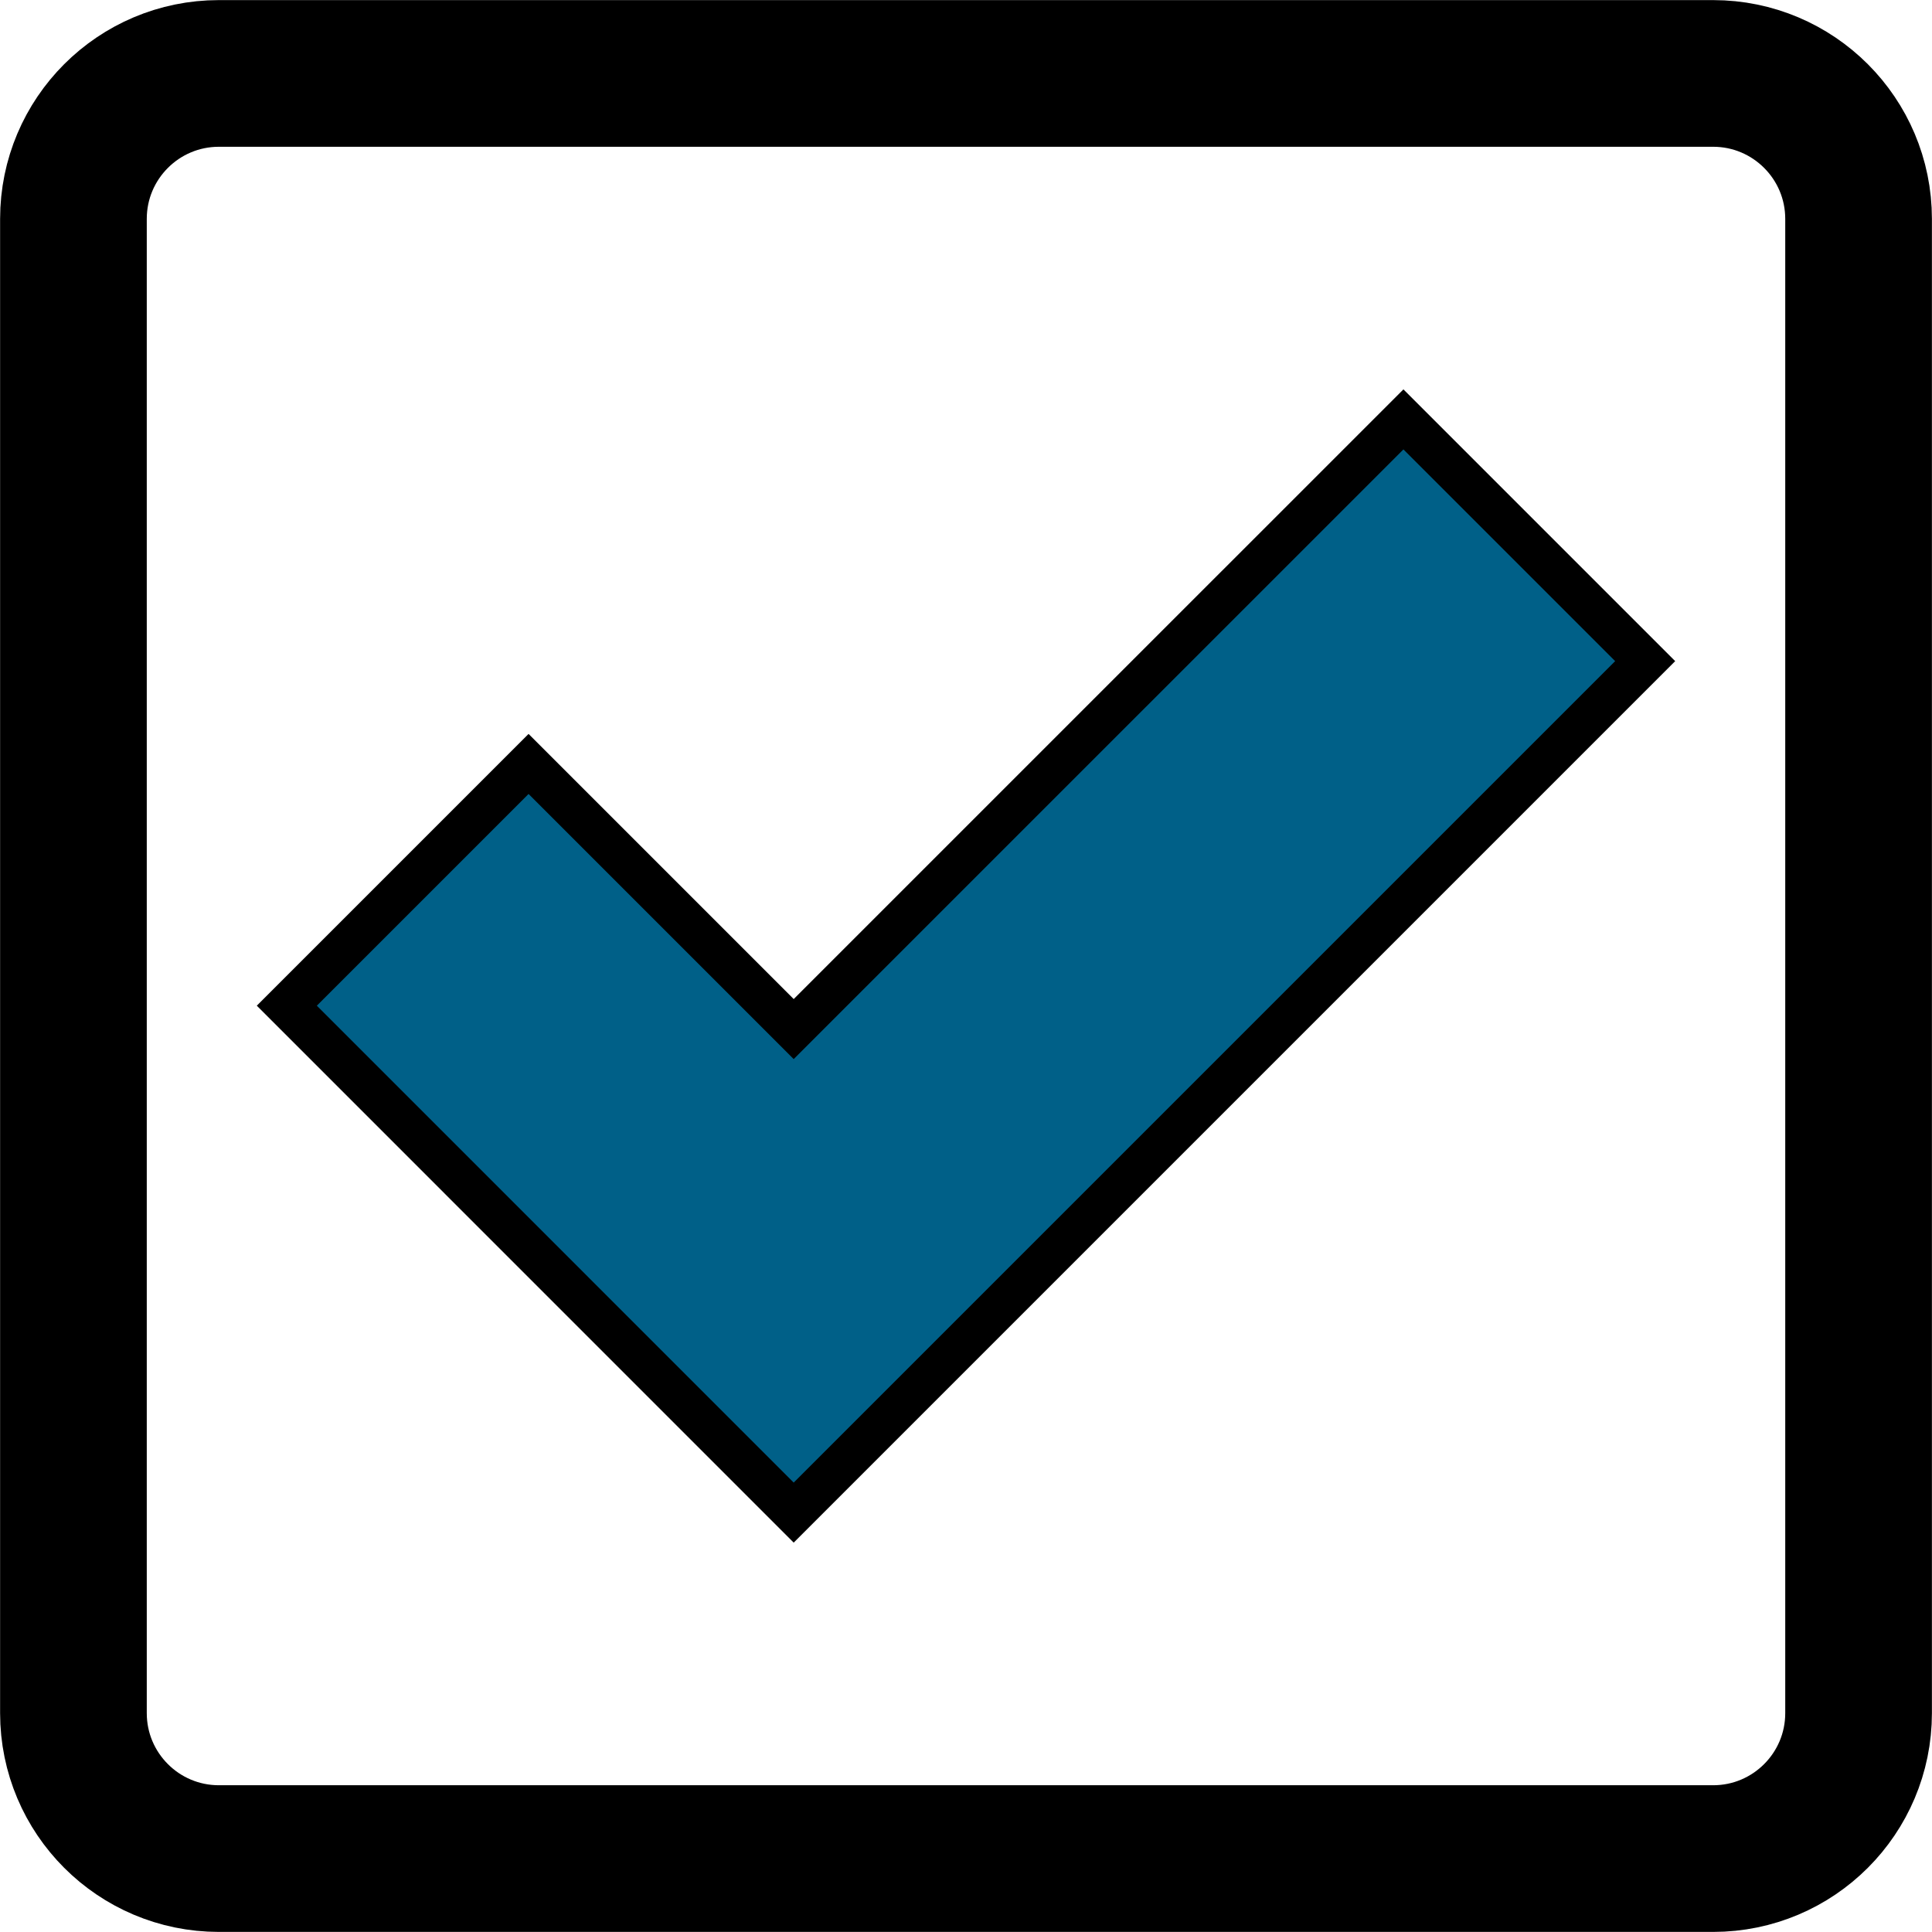
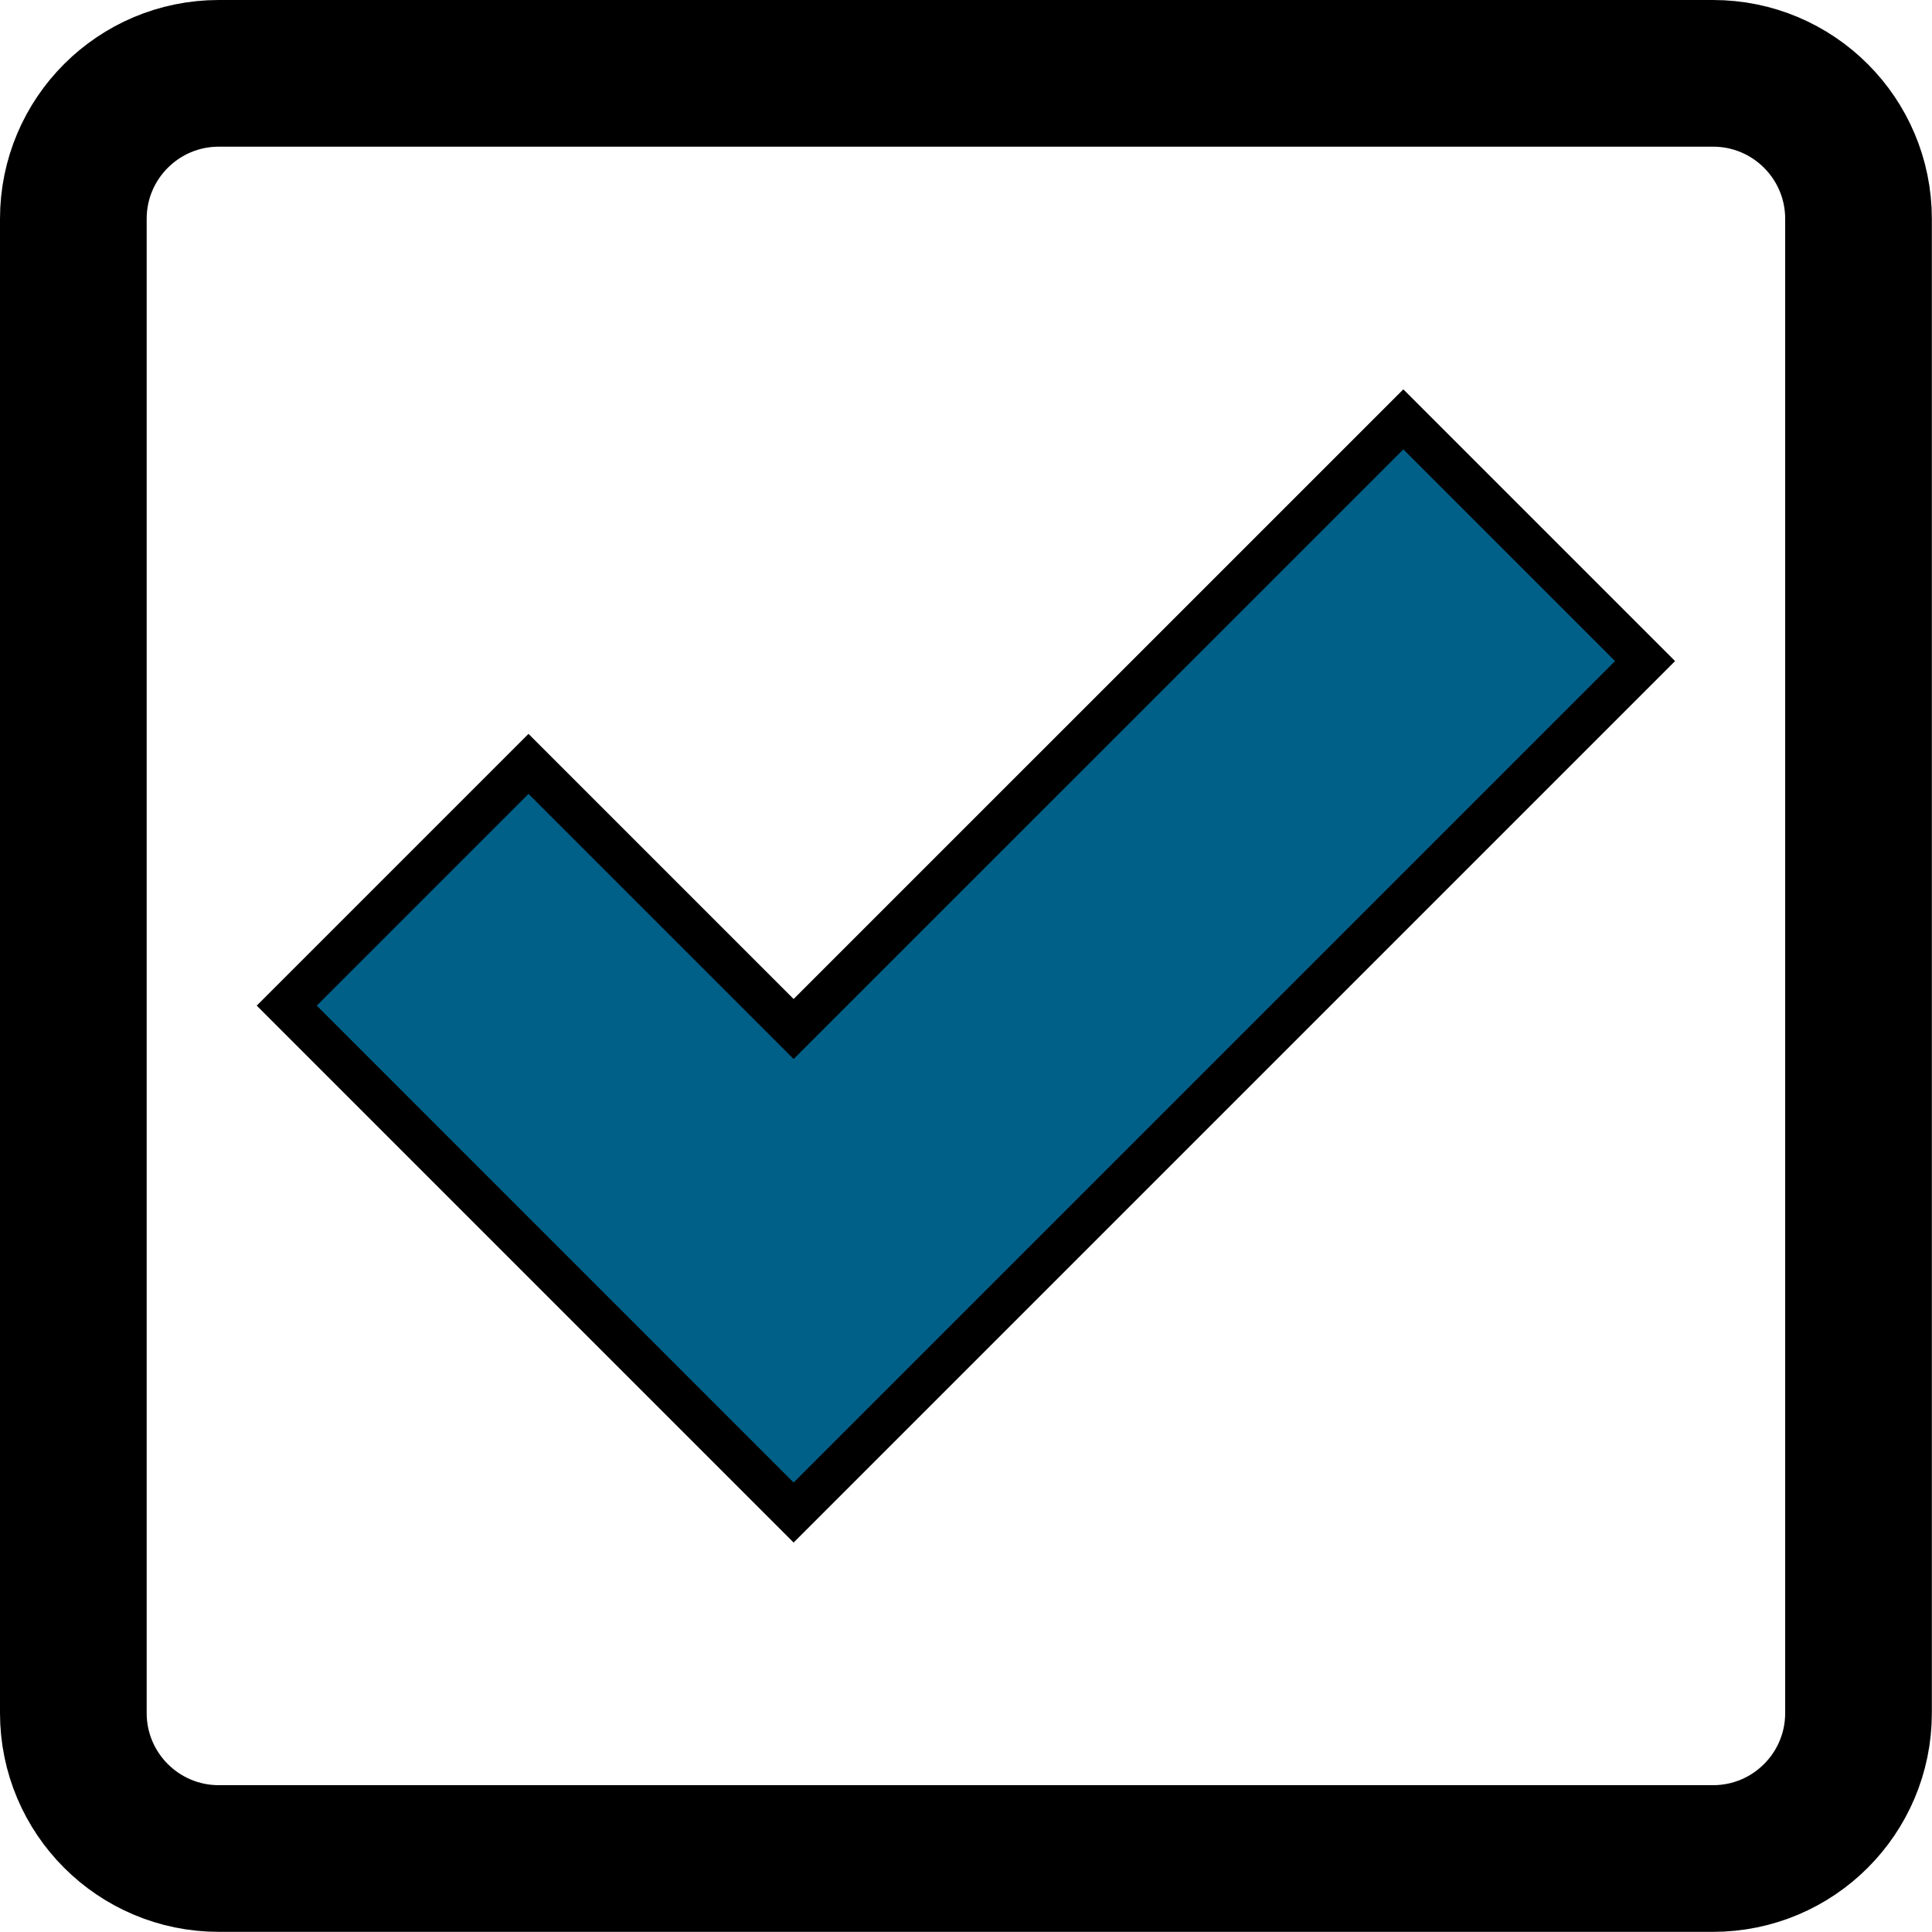
- <svg xmlns="http://www.w3.org/2000/svg" xmlns:ns1="http://www.openswatchbook.org/uri/2009/osb" width="131.719" height="131.719" id="svg3005" version="1.1">
-   <defs id="defs3007">
-     <marker orient="auto" refY="0.0" refX="0.0" id="Arrow1Lstart" style="overflow:visible">
-       <path id="path3822" d="M 0.0,0.0 L 5.0,-5.0 L -12.5,0.0 L 5.0,5.0 L 0.0,0.0 z " style="fill-rule:evenodd;stroke:#000000;stroke-width:1.0pt;marker-start:none" transform="scale(0.8) translate(12.5,0)" />
-     </marker>
-     <linearGradient id="linearGradient3797" ns1:paint="solid">
-       <stop style="stop-color:#000000;stop-opacity:1;" offset="0" id="stop3799" />
-     </linearGradient>
-   </defs>
-   <g id="layer1" transform="translate(-250.1875,-121.9375)">
-     <text xml:space="preserve" style="font-size:40px;font-style:normal;font-variant:normal;font-weight:normal;font-stretch:normal;line-height:125%;letter-spacing:0px;word-spacing:0px;fill:#000000;fill-opacity:1;stroke:none;font-family:DejaVu Sans;-inkscape-font-specification:DejaVu Sans" x="246.477" y="272.524" id="text3013">
-       <tspan id="tspan3015" x="246.477" y="272.524" />
+ <svg xmlns="http://www.w3.org/2000/svg" version="1.1" viewBox="0 0 131.72 131.72">
+   <g transform="translate(-250.19 -121.94)">
+     <text x="246.477" y="272.524" fill="#000000" font-family="DejaVu Sans" font-size="40px" letter-spacing="0px" word-spacing="0px" style="line-height:125%" xml:space="preserve">
+       <tspan x="246.477" y="272.524" />
    </text>
-     <rect style="fill:none;stroke:#000000;stroke-width:10;stroke-linecap:butt;stroke-linejoin:round;stroke-miterlimit:4;stroke-opacity:1;stroke-dasharray:none;stroke-dashoffset:0;opacity:1;" id="rect3023" width="121.707" height="121.707" x="255.194" y="126.944" ry="9.918" />
-     <g id="check" transform="matrix(2.894036,0,0,2.894036,269.7423,150.5304)" style="stroke:#000000;stroke-opacity:1;fill:#006088;fill-opacity:1">
-       <g id="g6" style="stroke:#000000;stroke-opacity:1;fill:#006088;fill-opacity:1">
-         <polygon points="32,5.695 11.941,25.754 11.941,25.754 0,13.812 5.695,8.117 11.941,14.363 26.305,0 " style="fill:#006088;stroke:#000000;stroke-opacity:1;fill-opacity:1" id="polygon8" />
+     <rect x="255.19" y="126.94" width="121.71" height="121.71" ry="9.918" fill="none" stroke="#000" stroke-linejoin="round" stroke-width="10" />
+     <g transform="matrix(2.894 0 0 2.894 269.74 150.53)" fill="#006088" stroke="#000">
+       <g fill="#006088" stroke="#000">
+         <polygon points="32 5.695 11.941 25.754 11.941 25.754 0 13.812 5.695 8.117 11.941 14.363 26.305 0" fill="#006088" stroke="#000" />
      </g>
    </g>
  </g>
</svg>
